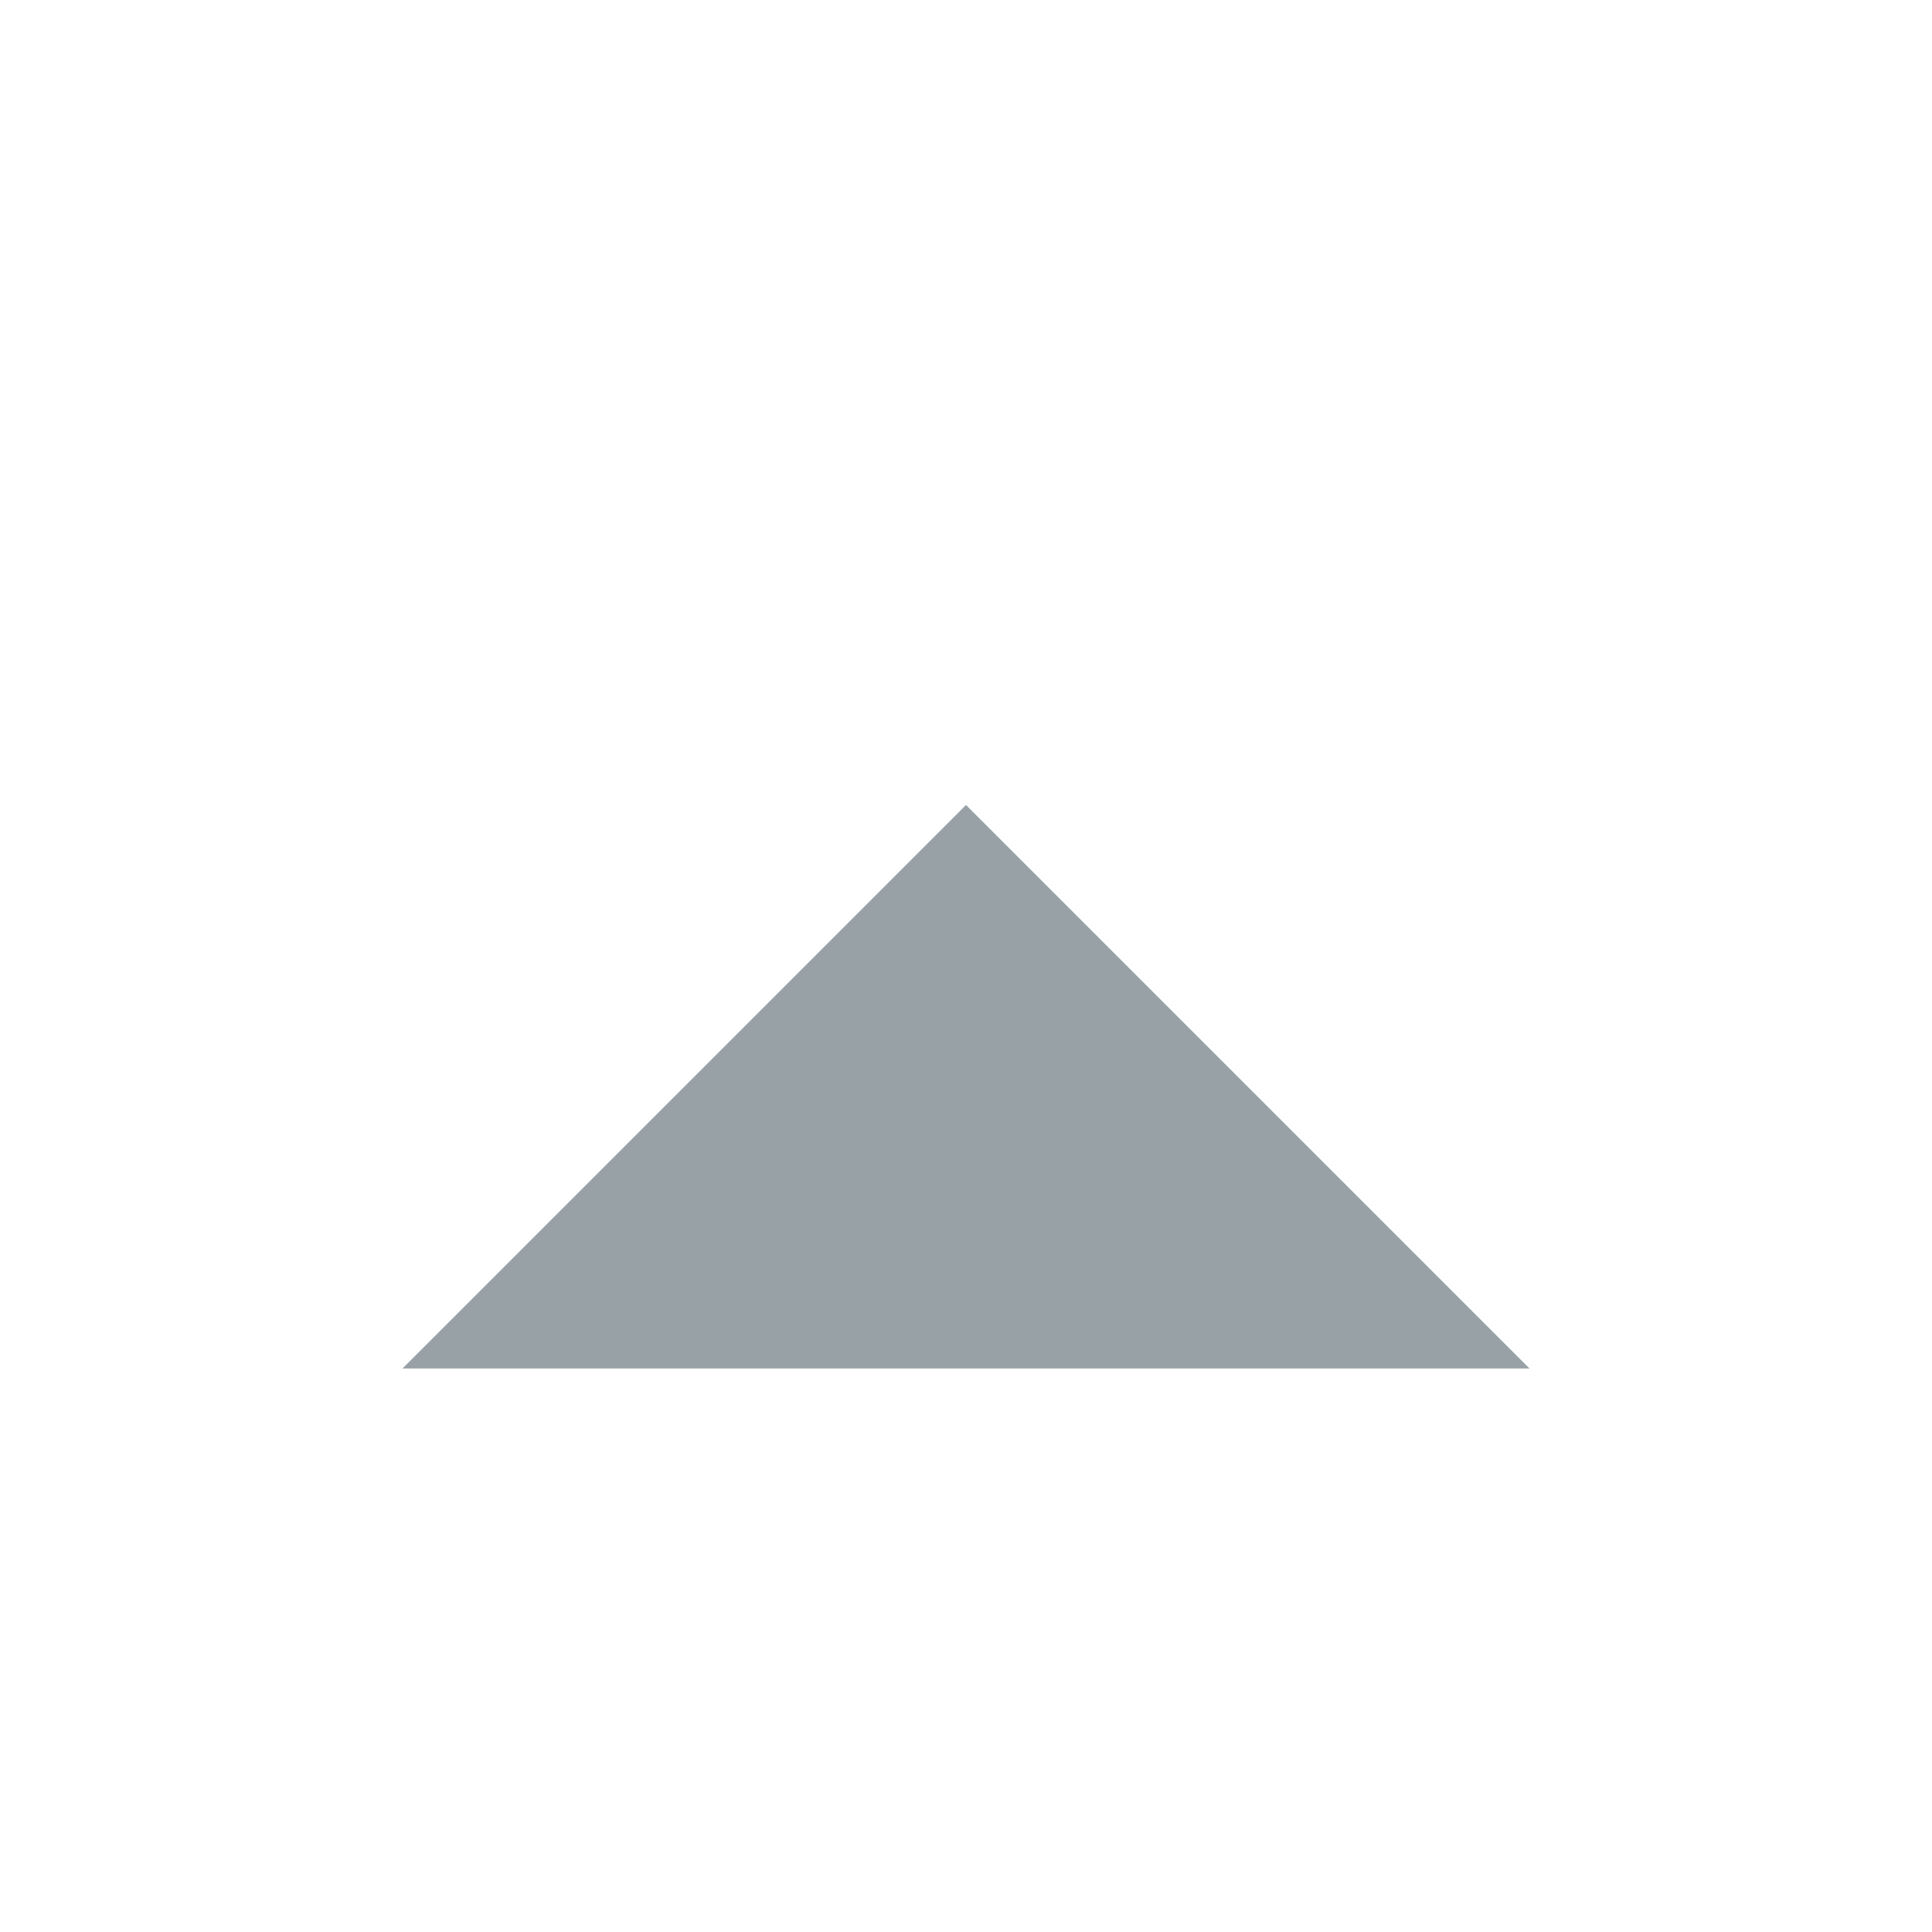
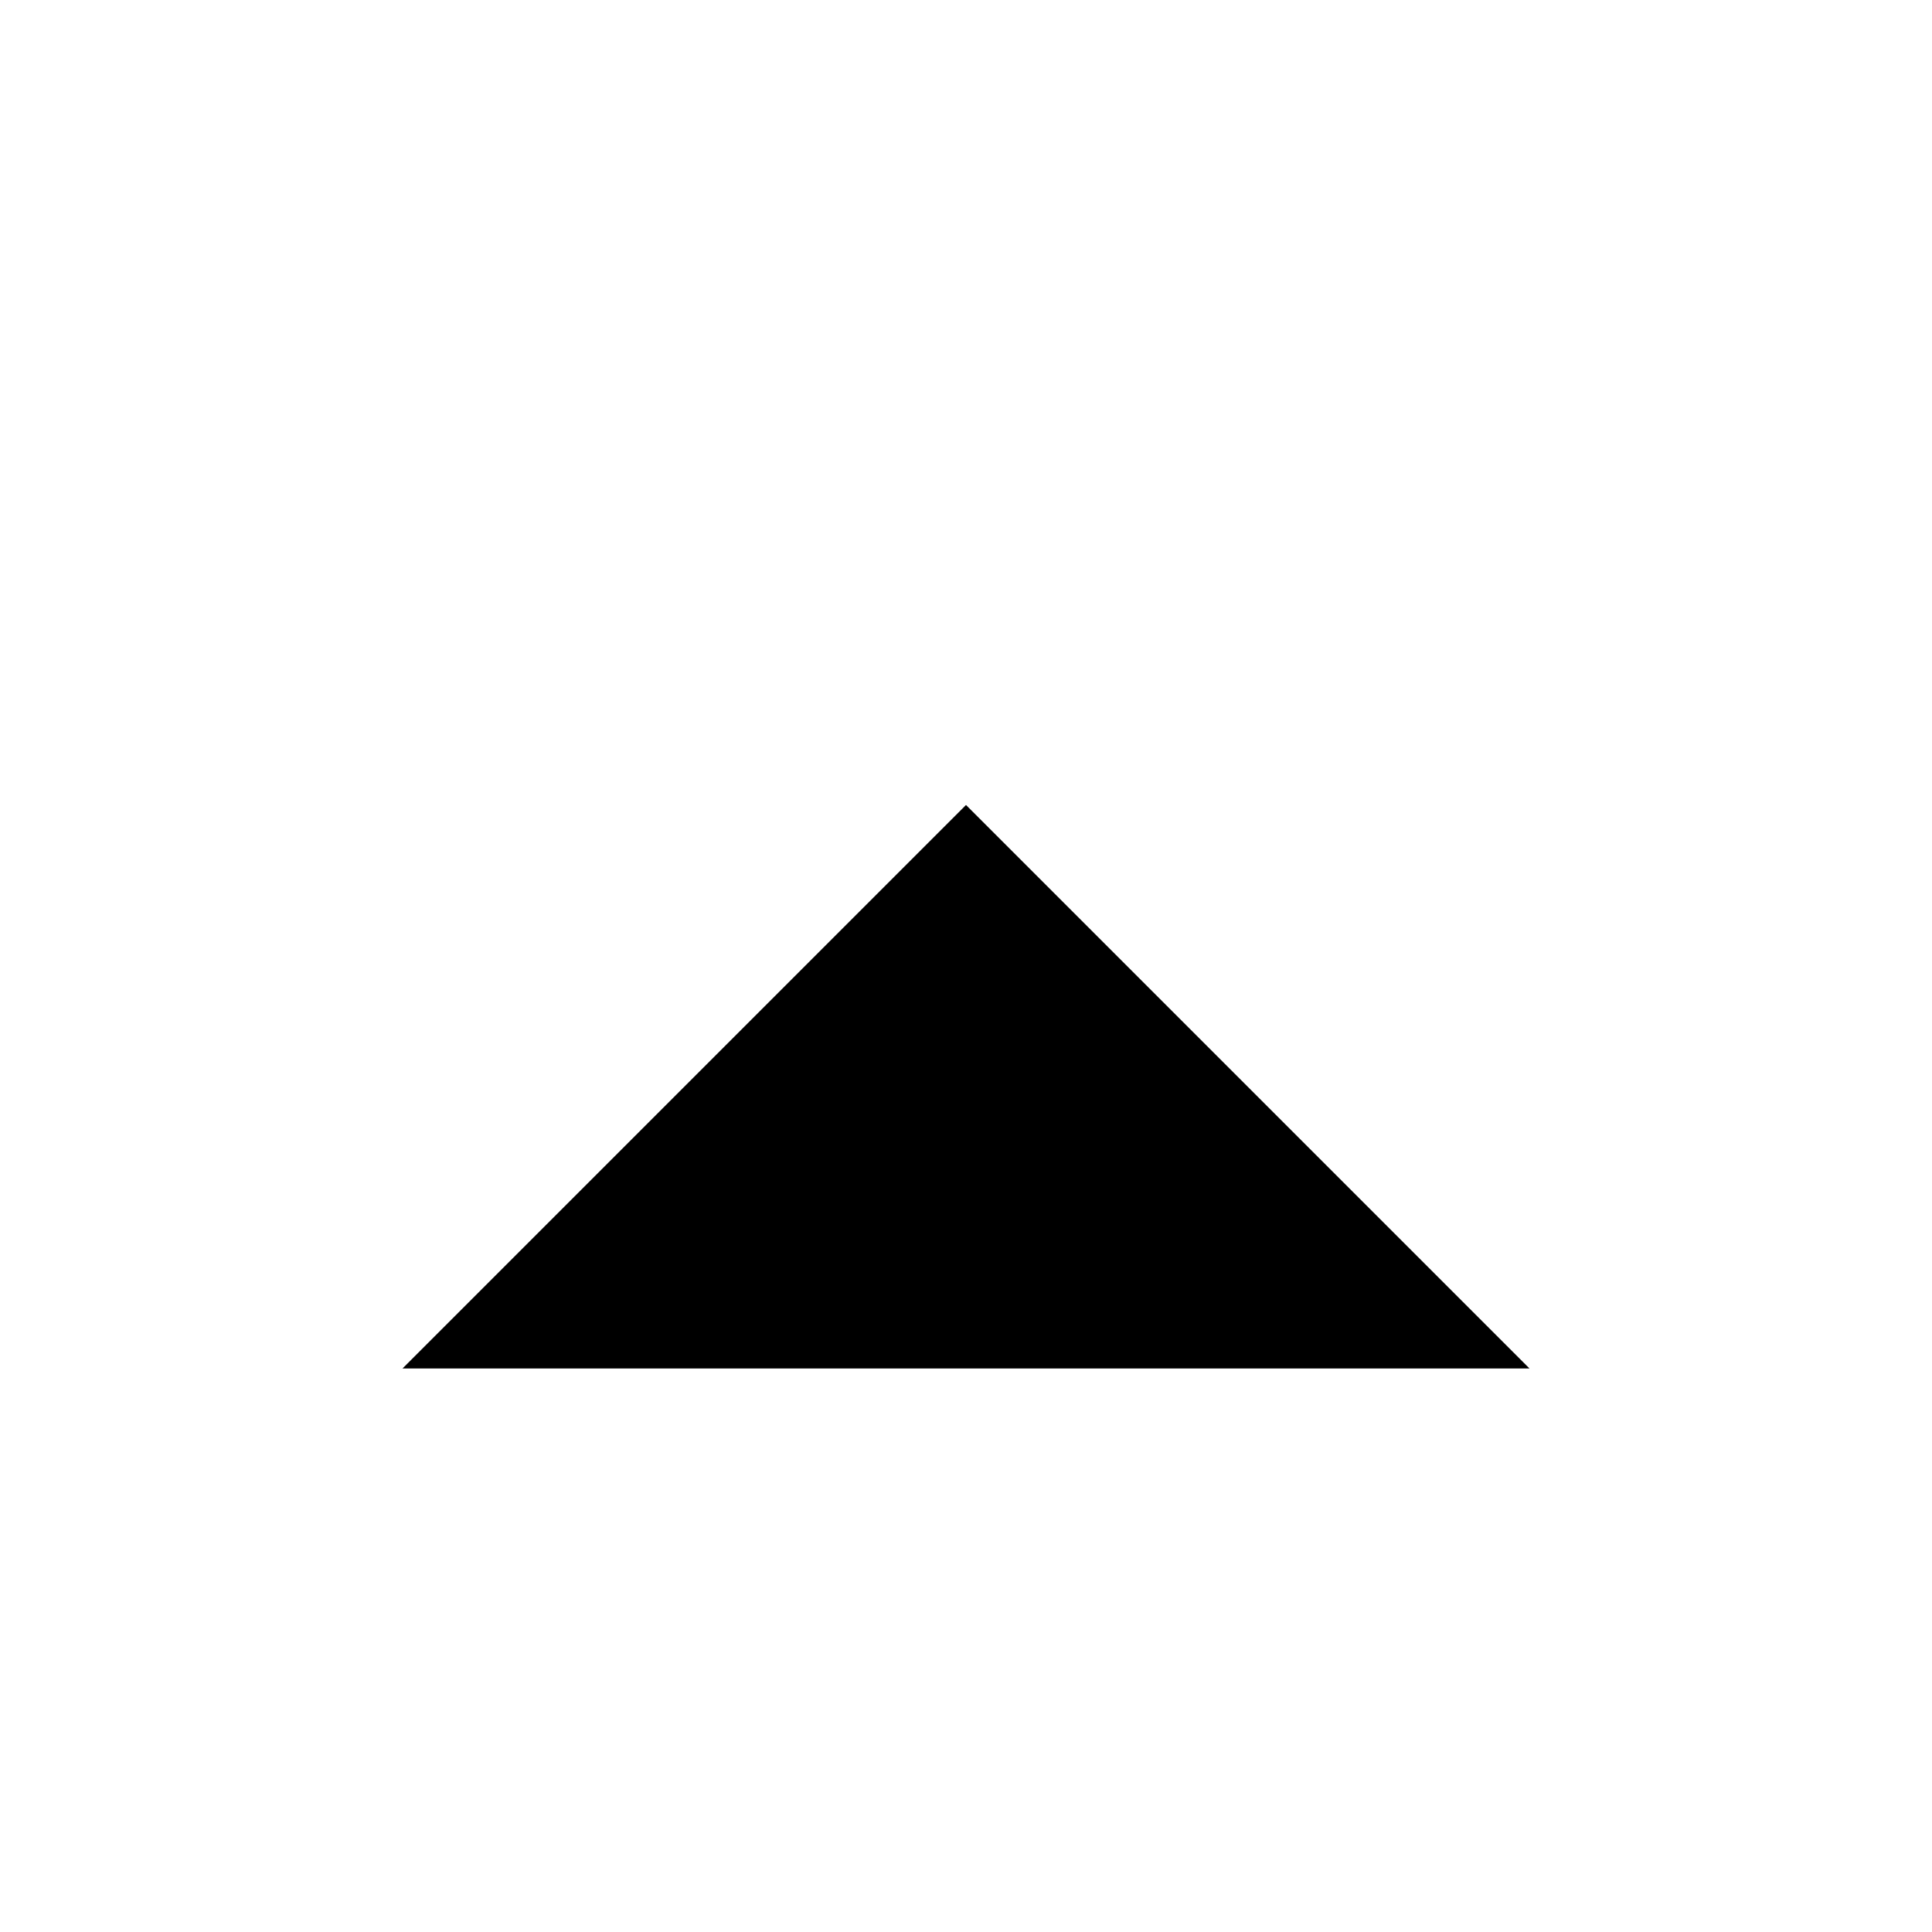
<svg xmlns="http://www.w3.org/2000/svg" width="24px" height="24px" viewBox="0 0 24 24" version="1.1">
  <g id="🎛-Styleguide" stroke="none" stroke-width="1" fill="none" fill-rule="evenodd">
-     <g id="Icons" transform="translate(-128, -464)" fill="#97A1A6">
+     <g id="Icons" transform="translate(-128, -464)" fill="currentColor">
      <g id="Icon" transform="translate(128, 464)">
        <polygon id="Path" points="19 17 5 17 12 10" />
      </g>
    </g>
  </g>
</svg>
